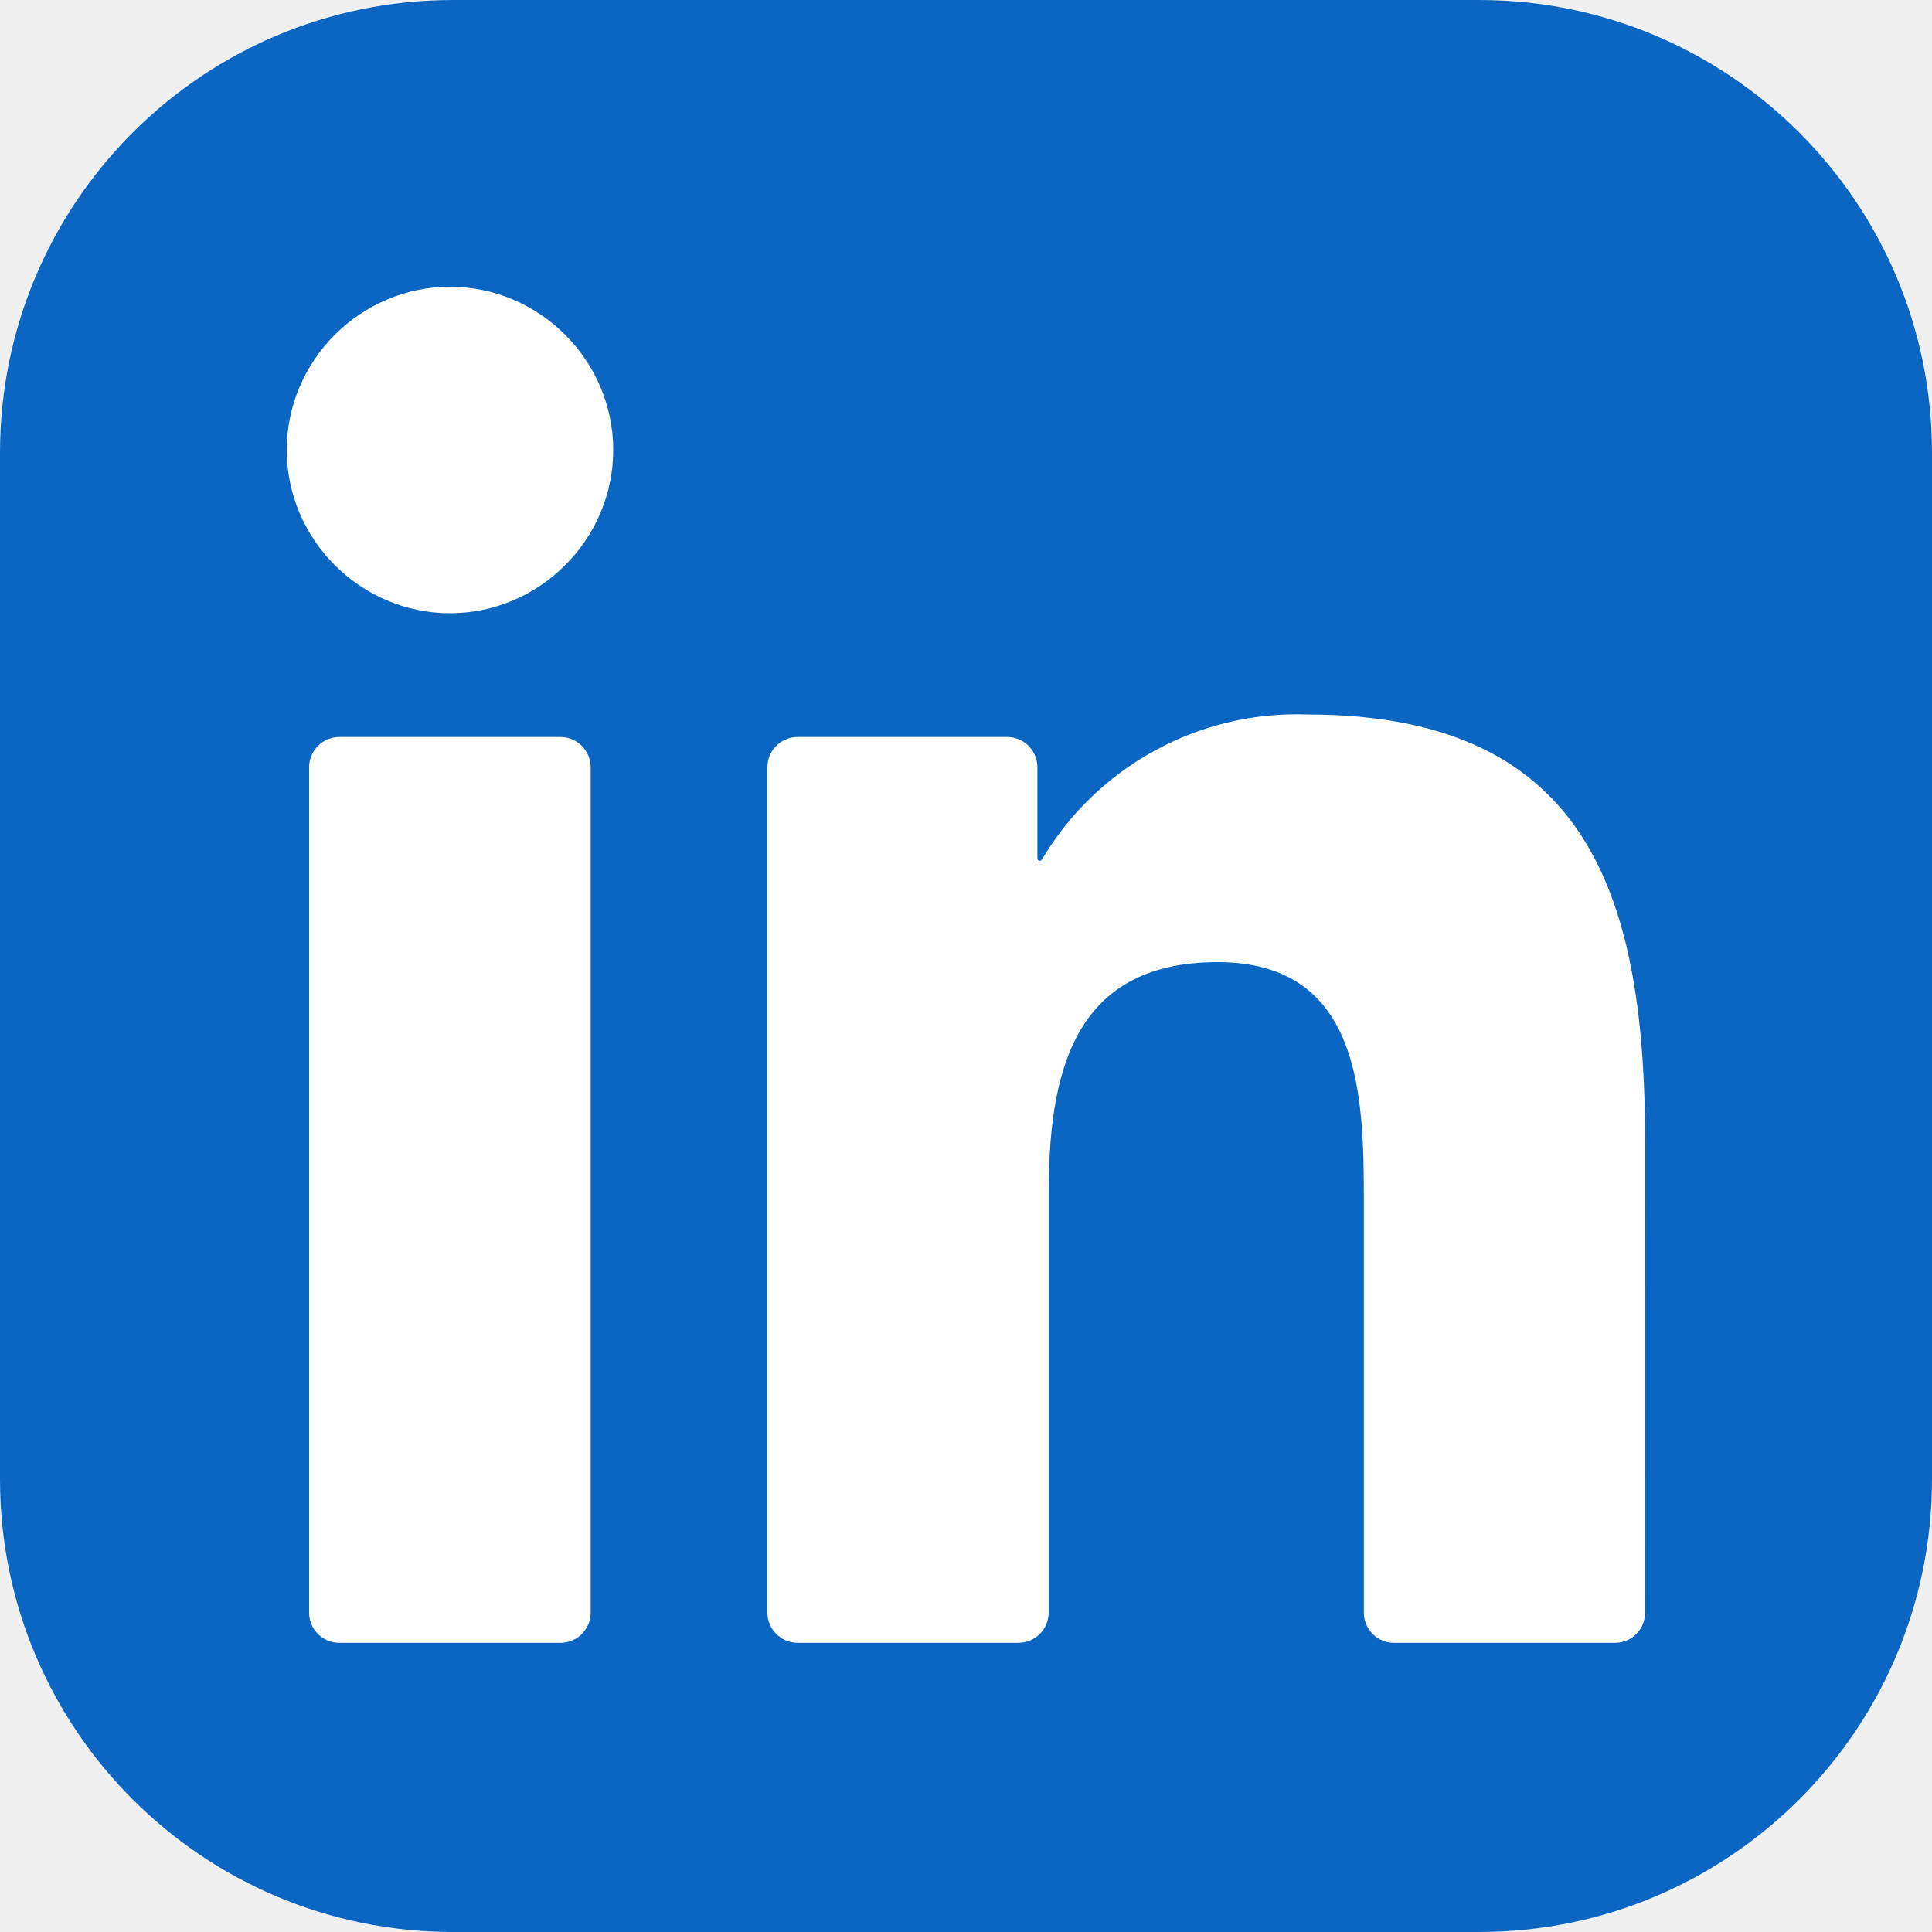
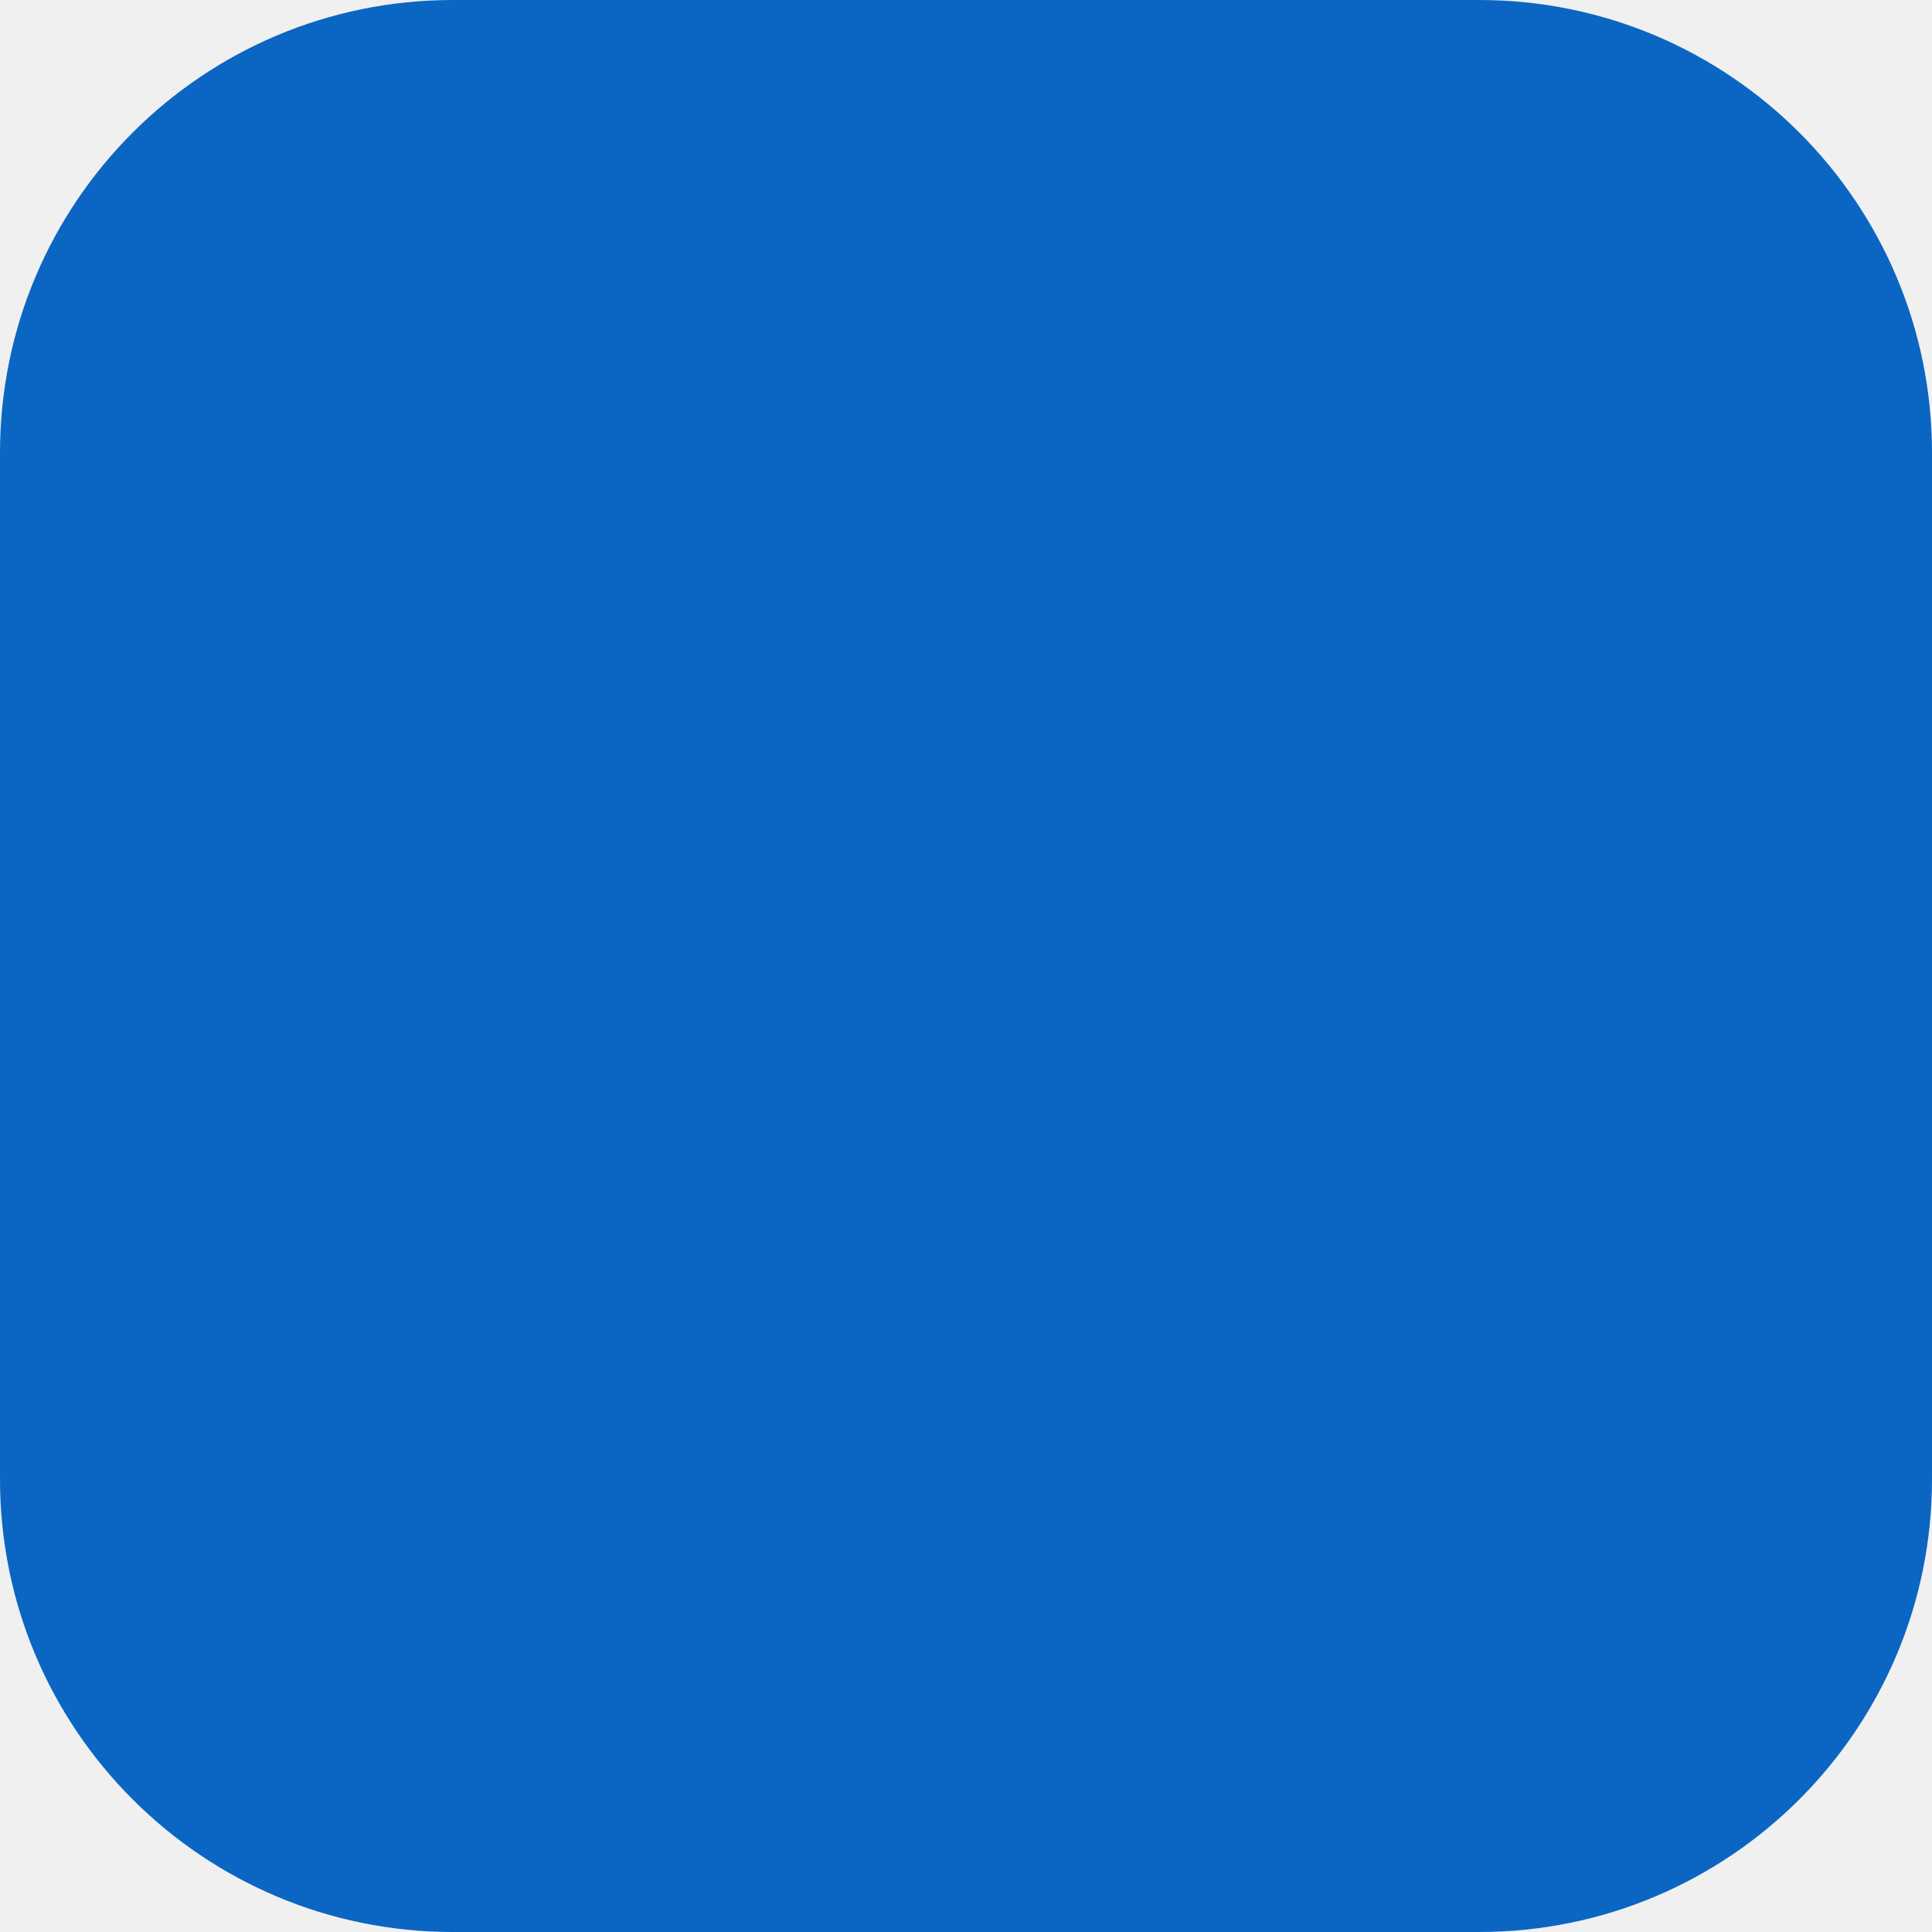
<svg xmlns="http://www.w3.org/2000/svg" width="42" height="42" viewBox="0 0 42 42" fill="none">
-   <path d="M32.156 0H9.844C4.407 0 0 4.407 0 9.844V32.156C0 37.593 4.407 42 9.844 42H32.156C37.593 42 42 37.593 42 32.156V9.844C42 4.407 37.593 0 32.156 0Z" fill="white" />
+   <path d="M32.156 0H9.844C4.407 0 0 4.407 0 9.844V32.156C0 37.593 4.407 42 9.844 42H32.156C37.593 42 42 37.593 42 32.156V9.844C42 4.407 37.593 0 32.156 0Z" />
  <path d="M32.156 0H9.844C4.407 0 0 4.407 0 9.844V32.156C0 37.593 4.407 42 9.844 42H32.156C37.593 42 42 37.593 42 32.156V9.844C42 4.407 37.593 0 32.156 0Z" fill="#0A66C2" />
-   <path d="M30.305 35.714H35.107C35.281 35.714 35.448 35.645 35.571 35.522C35.694 35.399 35.763 35.232 35.763 35.058L35.766 24.912C35.766 19.609 34.623 15.533 28.426 15.533C26.07 15.445 23.849 16.66 22.65 18.687C22.644 18.697 22.635 18.705 22.624 18.709C22.614 18.713 22.602 18.714 22.591 18.711C22.58 18.708 22.57 18.702 22.563 18.693C22.556 18.683 22.552 18.672 22.552 18.661V16.679C22.552 16.505 22.483 16.338 22.36 16.215C22.237 16.091 22.07 16.022 21.896 16.022H17.339C17.165 16.022 16.998 16.091 16.875 16.215C16.752 16.338 16.682 16.505 16.682 16.679V35.057C16.682 35.231 16.752 35.398 16.875 35.521C16.998 35.644 17.165 35.713 17.339 35.713H22.14C22.314 35.713 22.481 35.644 22.604 35.521C22.727 35.398 22.797 35.231 22.797 35.057V25.972C22.797 23.404 23.284 20.916 26.468 20.916C29.608 20.916 29.649 23.855 29.649 26.139V35.058C29.649 35.232 29.718 35.399 29.841 35.522C29.964 35.645 30.131 35.714 30.305 35.714ZM6.234 9.783C6.234 11.729 7.837 13.331 9.783 13.331C11.729 13.331 13.331 11.728 13.331 9.782C13.331 7.836 11.729 6.234 9.783 6.234C7.836 6.234 6.234 7.836 6.234 9.783ZM7.376 35.714H12.184C12.358 35.714 12.525 35.645 12.648 35.522C12.771 35.399 12.841 35.232 12.841 35.058V16.679C12.841 16.505 12.771 16.338 12.648 16.215C12.525 16.091 12.358 16.022 12.184 16.022H7.376C7.202 16.022 7.035 16.091 6.912 16.215C6.789 16.338 6.72 16.505 6.72 16.679V35.058C6.72 35.232 6.789 35.399 6.912 35.522C7.035 35.645 7.202 35.714 7.376 35.714Z" fill="white" />
+   <path d="M30.305 35.714H35.107C35.281 35.714 35.448 35.645 35.571 35.522C35.694 35.399 35.763 35.232 35.763 35.058L35.766 24.912C35.766 19.609 34.623 15.533 28.426 15.533C26.07 15.445 23.849 16.66 22.65 18.687C22.644 18.697 22.635 18.705 22.624 18.709C22.614 18.713 22.602 18.714 22.591 18.711C22.58 18.708 22.57 18.702 22.563 18.693C22.556 18.683 22.552 18.672 22.552 18.661V16.679C22.552 16.505 22.483 16.338 22.36 16.215C22.237 16.091 22.07 16.022 21.896 16.022H17.339C17.165 16.022 16.998 16.091 16.875 16.215C16.752 16.338 16.682 16.505 16.682 16.679V35.057C16.682 35.231 16.752 35.398 16.875 35.521C16.998 35.644 17.165 35.713 17.339 35.713H22.14C22.314 35.713 22.481 35.644 22.604 35.521C22.727 35.398 22.797 35.231 22.797 35.057V25.972C22.797 23.404 23.284 20.916 26.468 20.916C29.608 20.916 29.649 23.855 29.649 26.139V35.058C29.649 35.232 29.718 35.399 29.841 35.522C29.964 35.645 30.131 35.714 30.305 35.714ZM6.234 9.783C6.234 11.729 7.837 13.331 9.783 13.331C11.729 13.331 13.331 11.728 13.331 9.782C13.331 7.836 11.729 6.234 9.783 6.234C7.836 6.234 6.234 7.836 6.234 9.783ZM7.376 35.714H12.184C12.358 35.714 12.525 35.645 12.648 35.522C12.771 35.399 12.841 35.232 12.841 35.058V16.679C12.841 16.505 12.771 16.338 12.648 16.215C12.525 16.091 12.358 16.022 12.184 16.022H7.376C7.202 16.022 7.035 16.091 6.912 16.215C6.789 16.338 6.72 16.505 6.72 16.679V35.058C6.72 35.232 6.789 35.399 6.912 35.522C7.035 35.645 7.202 35.714 7.376 35.714Z" />
</svg>
